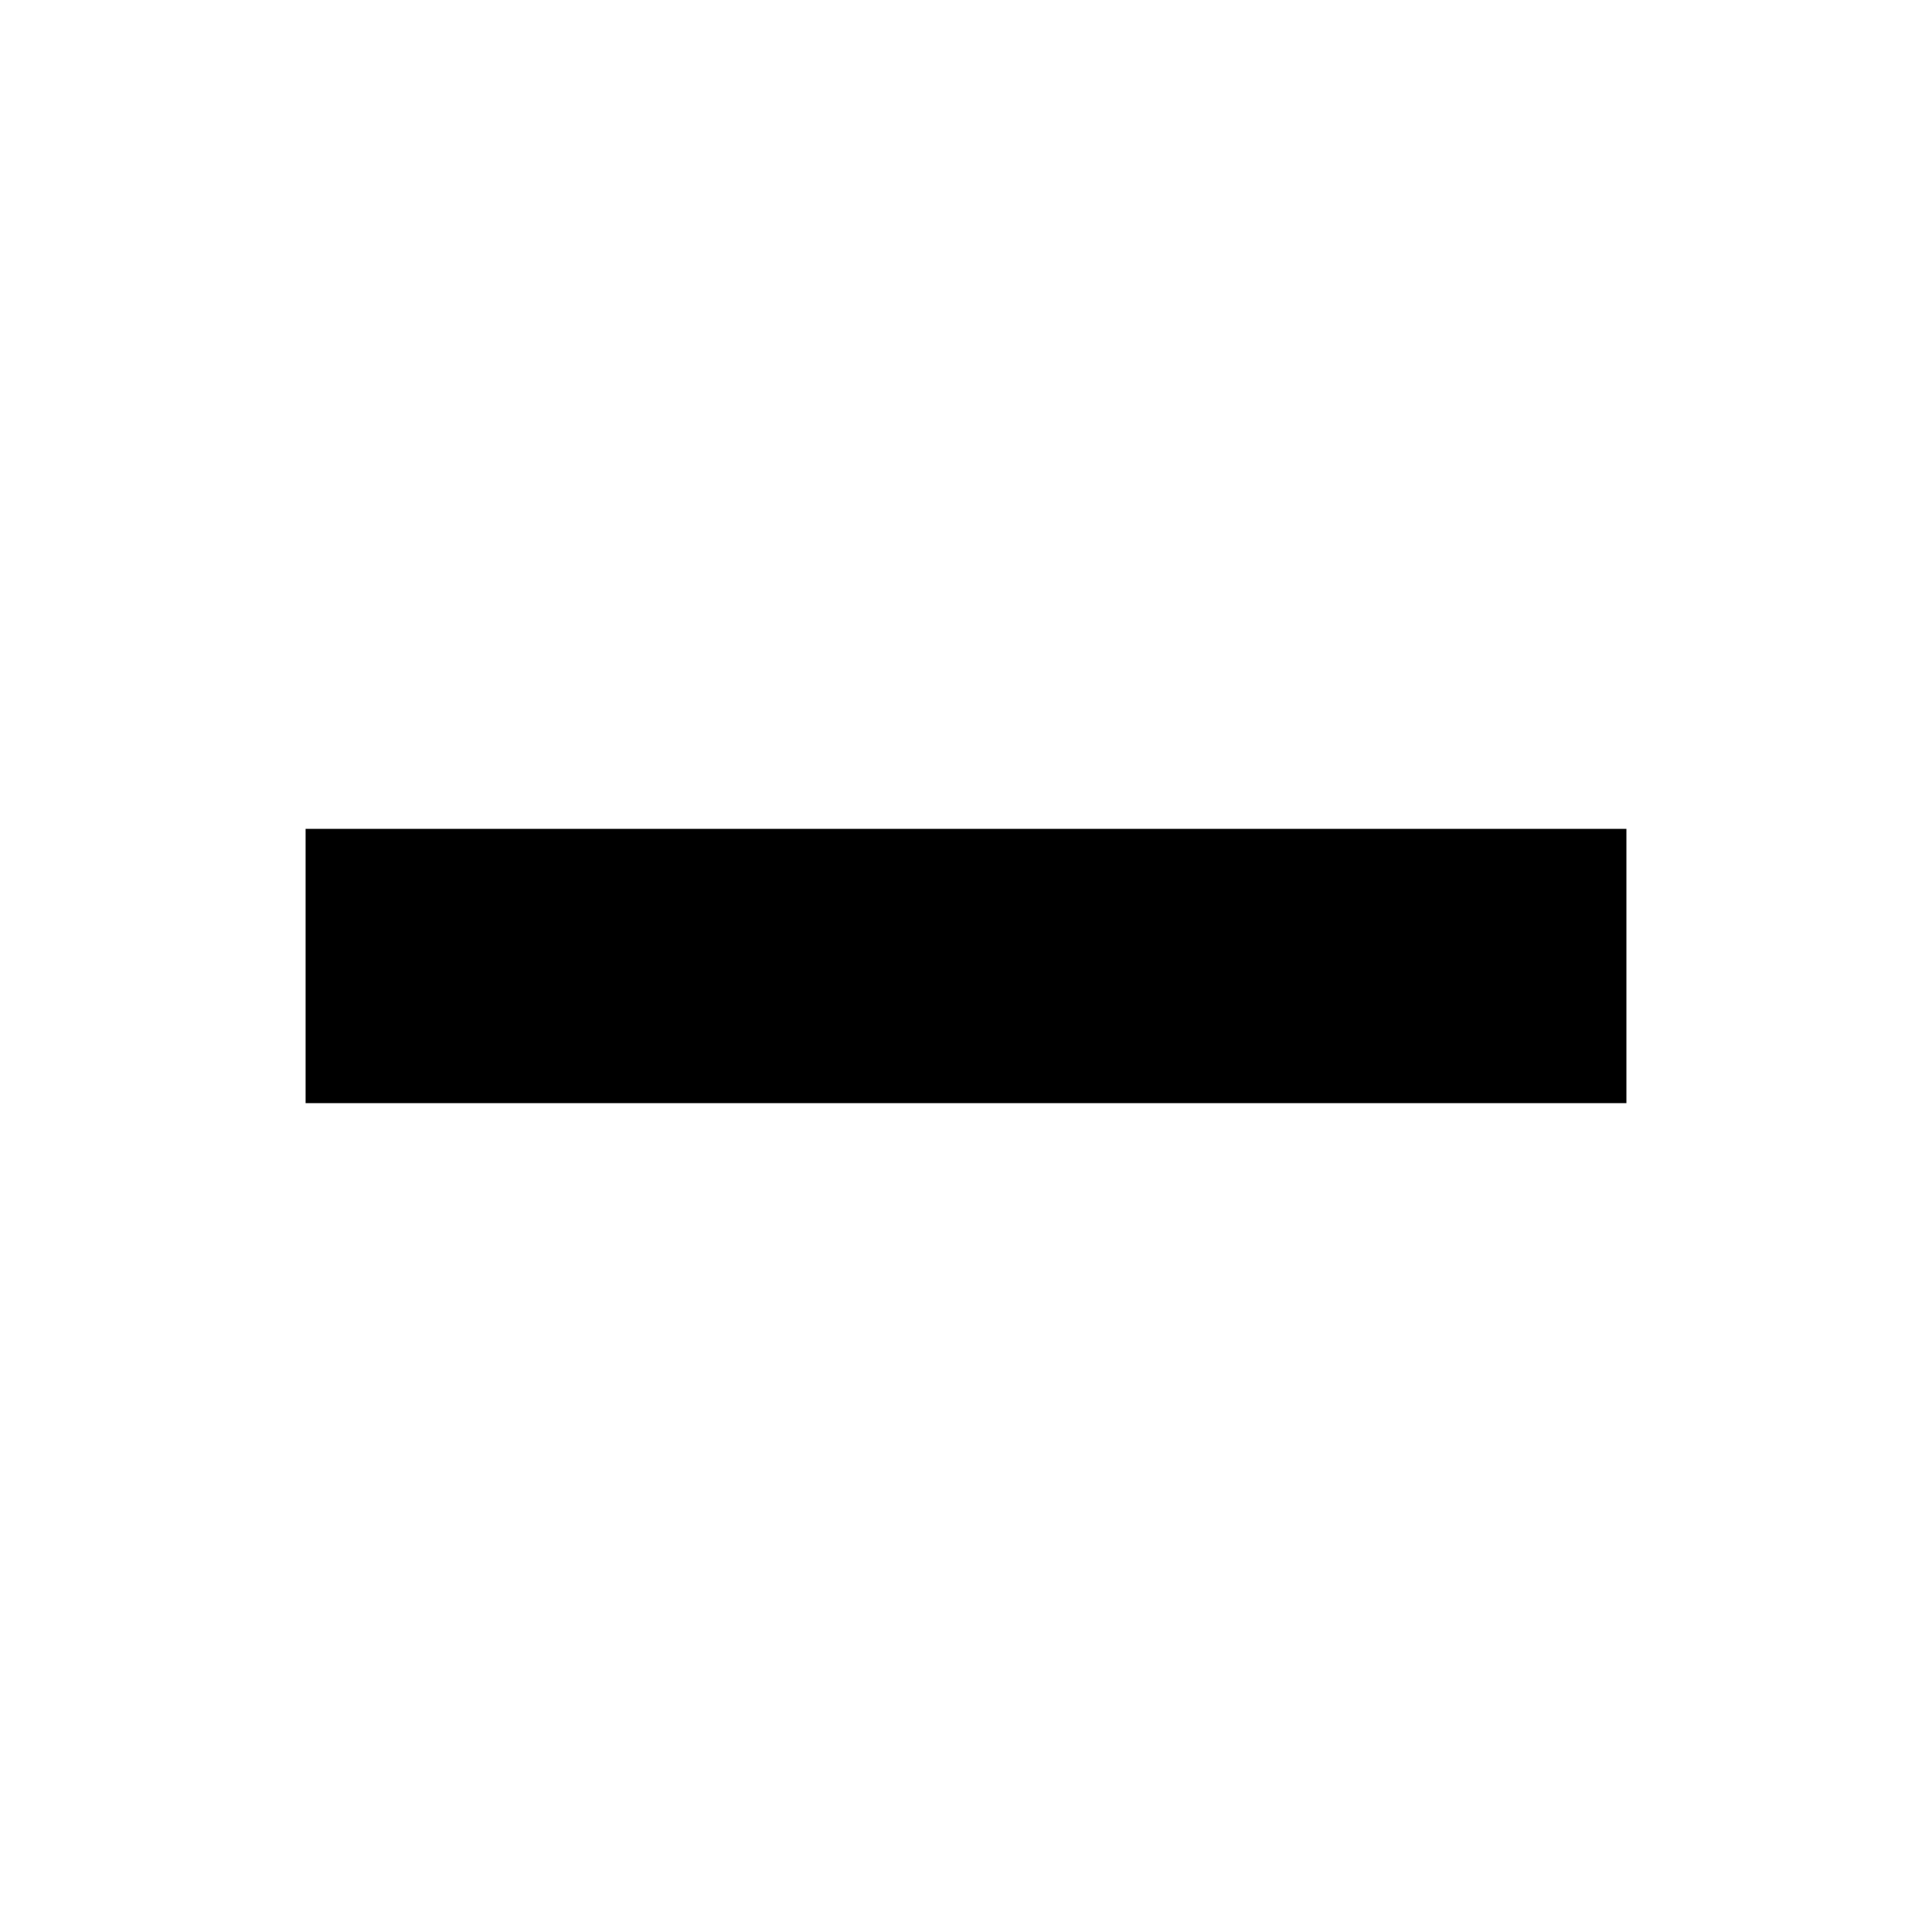
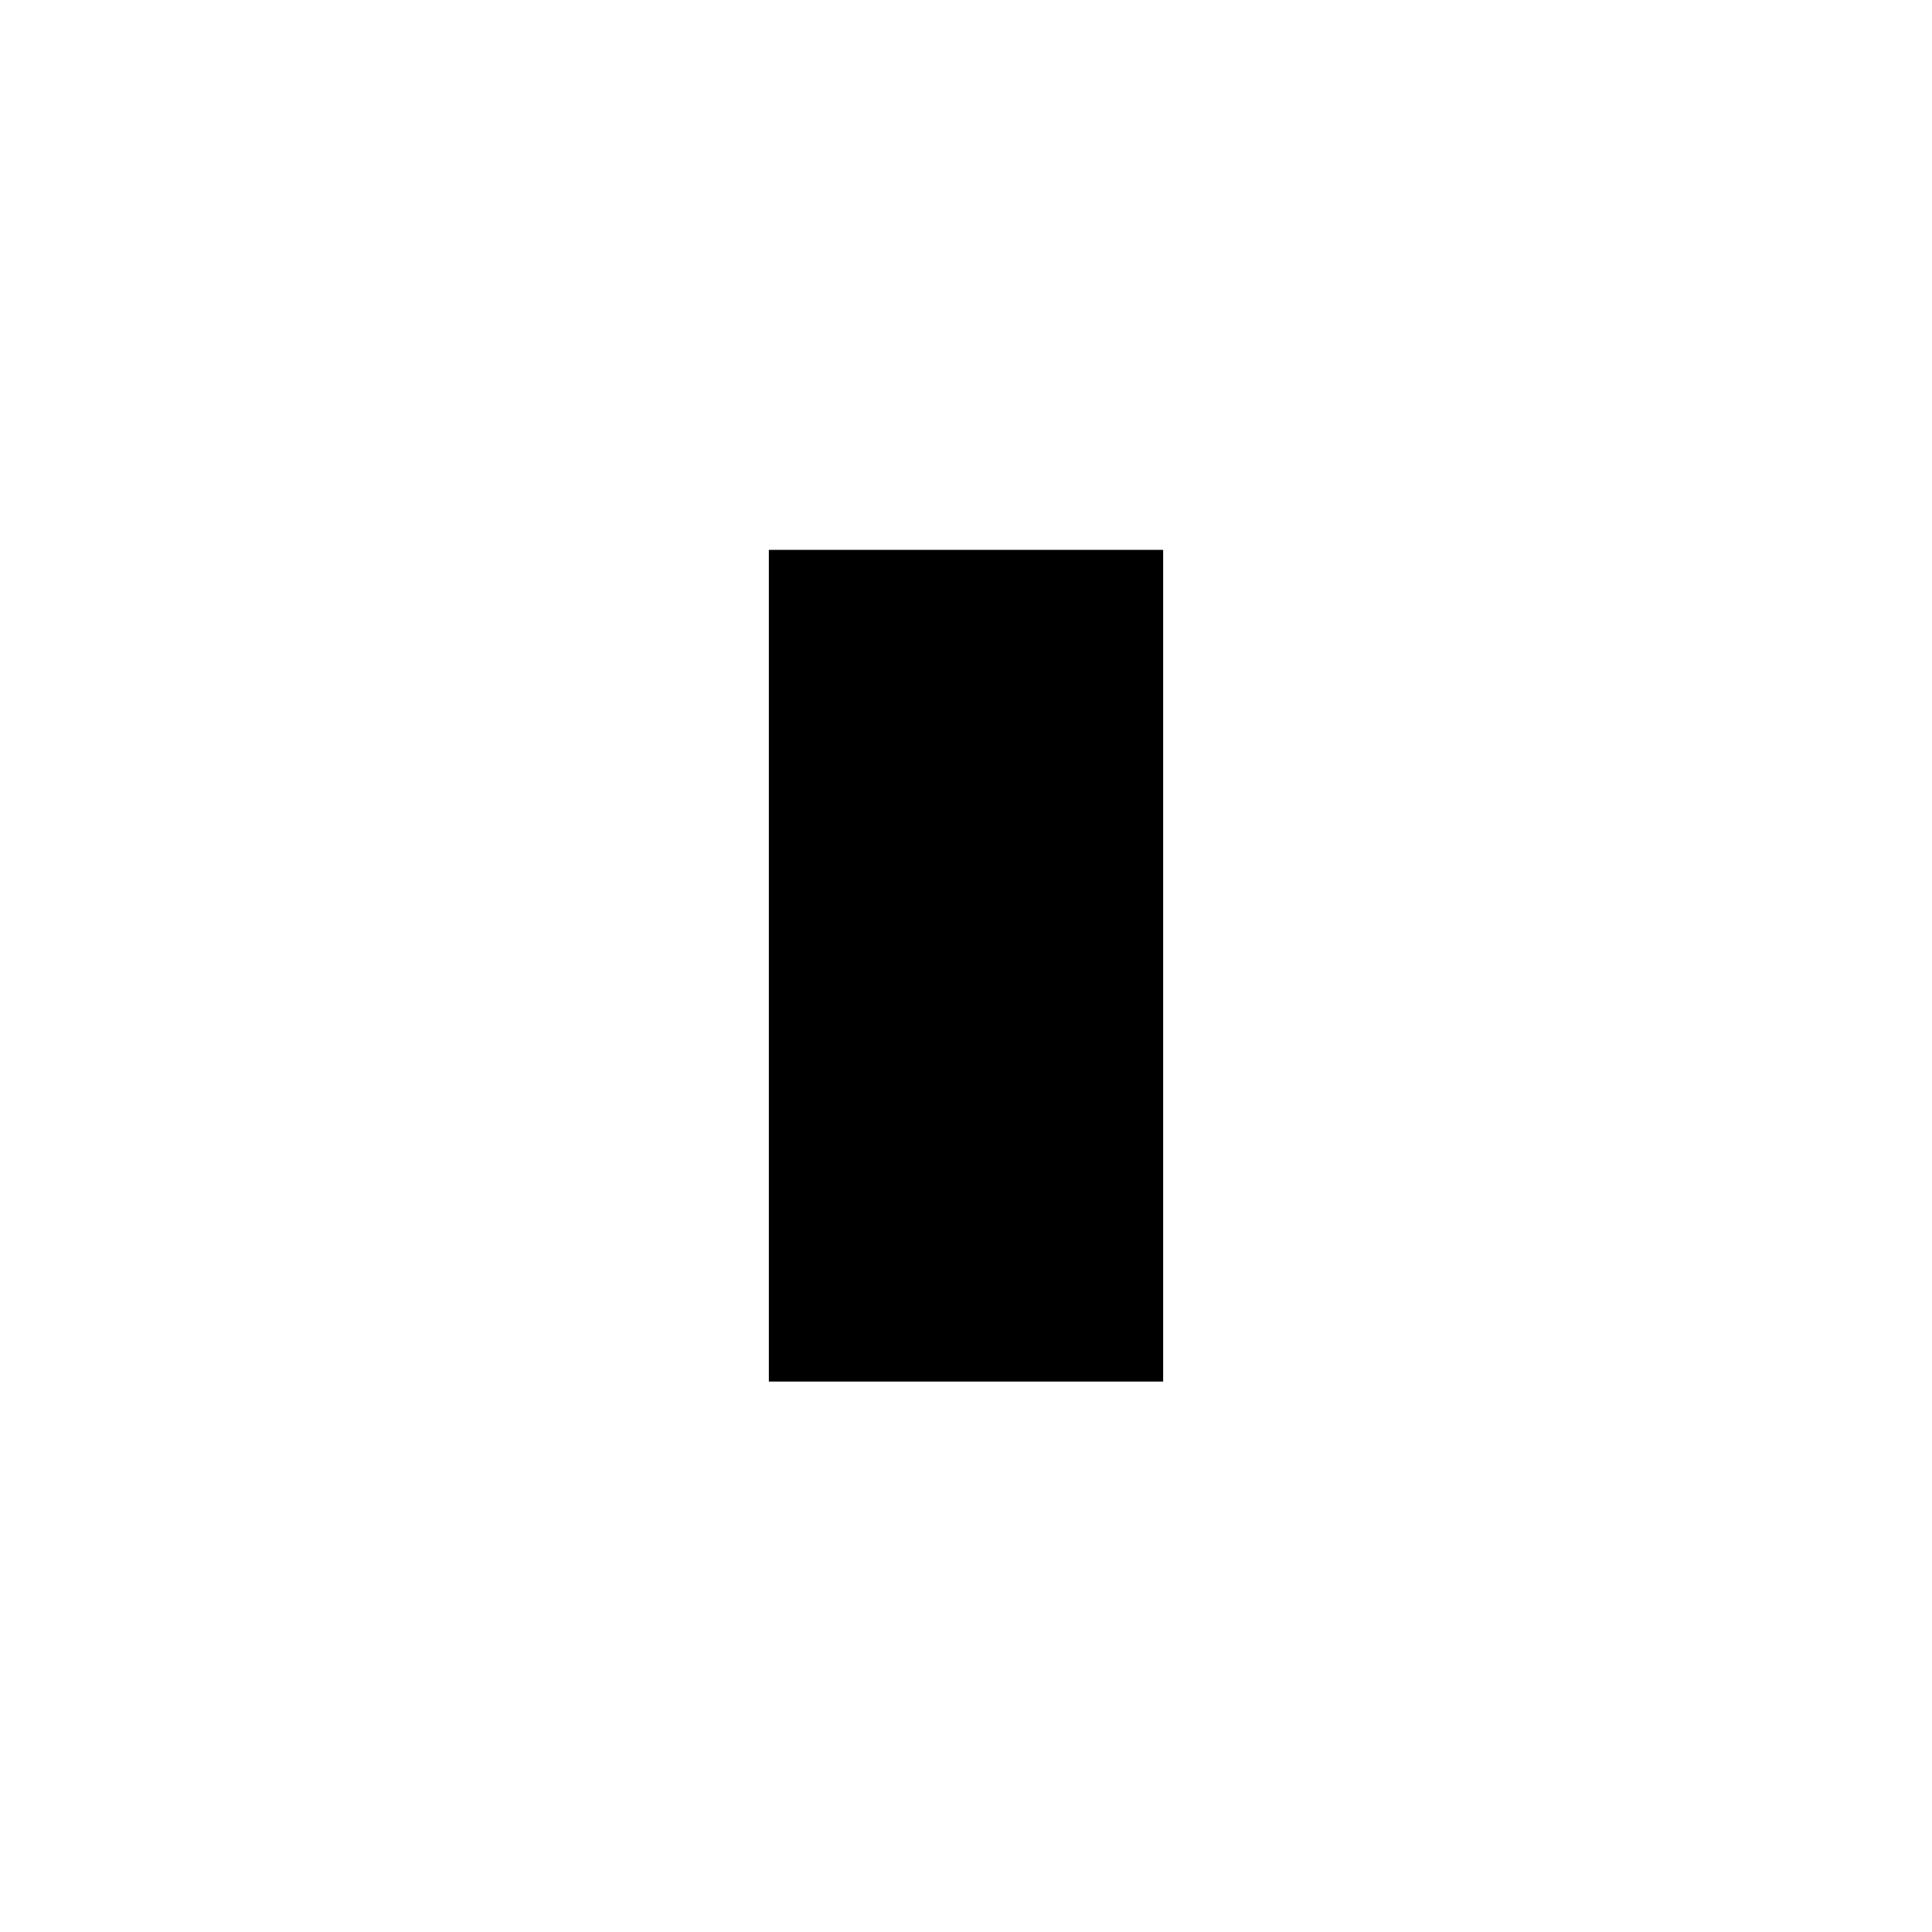
<svg xmlns="http://www.w3.org/2000/svg" width="1080" zoomAndPan="magnify" viewBox="0 0 810 810" height="1080" preserveAspectRatio="xMidYMid meet" version="1.0">
  <defs>
-     <clipPath id="50e8201676">
-       <path d="M 128.121 347.504 L 681.879 347.504 L 681.879 462.496 L 128.121 462.496 Z M 128.121 347.504 " clip-rule="nonzero" />
+     <clipPath id="8f19797365">
+       <path d="M 322.344 230.531 L 487.656 230.531 L 487.656 579.469 L 322.344 579.469 Z M 322.344 230.531 " clip-rule="nonzero" />
    </clipPath>
-     <clipPath id="348f7c137b">
-       <path d="M 0.121 0.504 L 553.879 0.504 L 553.879 115.496 L 0.121 115.496 Z M 0.121 0.504 " clip-rule="nonzero" />
+     <clipPath id="4a81f51c62">
+       <path d="M 0.344 0.531 L 165.656 0.531 L 165.656 349.469 L 0.344 349.469 Z M 0.344 0.531 " clip-rule="nonzero" />
    </clipPath>
-     <clipPath id="e5b27b234c">
-       <rect x="0" width="554" y="0" height="116" />
+     <clipPath id="cd911c58c7">
+       <rect x="0" width="166" y="0" height="350" />
    </clipPath>
  </defs>
-   <g clip-path="url(#50e8201676)">
-     <g transform="matrix(1, 0, 0, 1, 128, 347)">
-       <g clip-path="url(#e5b27b234c)">
-         <g clip-path="url(#348f7c137b)">
-           <path fill="#000000" d="M 0.121 0.504 L 553.957 0.504 L 553.957 115.496 L 0.121 115.496 Z M 0.121 0.504 " fill-opacity="1" fill-rule="nonzero" />
+   <g clip-path="url(#8f19797365)">
+     <g transform="matrix(1, 0, 0, 1, 322, 230)">
+       <g clip-path="url(#cd911c58c7)">
+         <g clip-path="url(#4a81f51c62)">
+           <path fill="#000000" d="M 0.344 0.531 L 165.656 0.531 L 165.656 349.23 L 0.344 349.23 Z M 0.344 0.531 " fill-opacity="1" fill-rule="nonzero" />
        </g>
      </g>
    </g>
  </g>
</svg>
